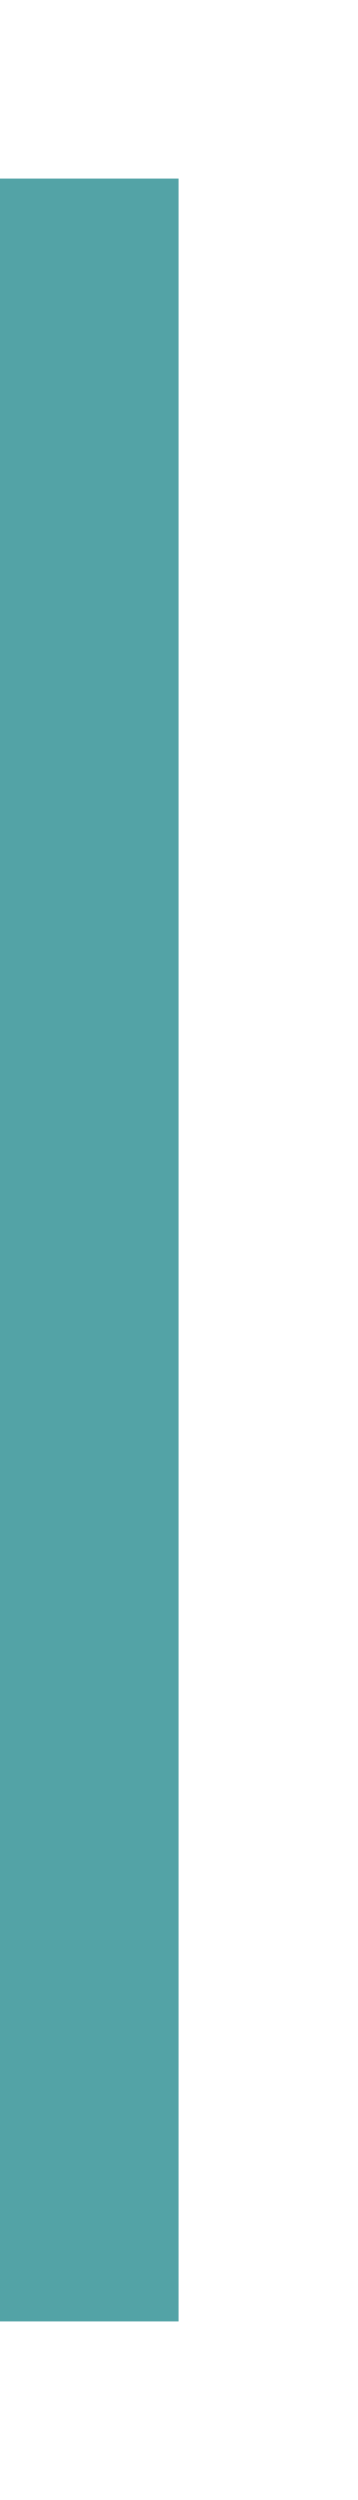
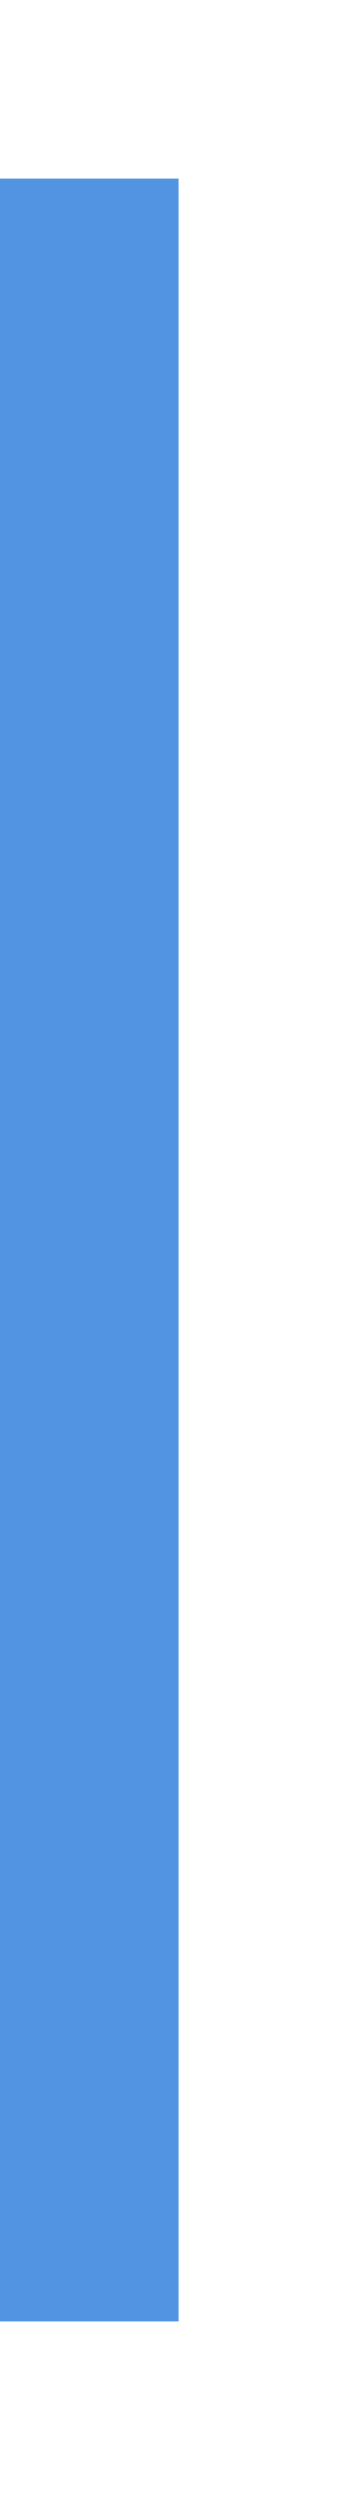
<svg xmlns="http://www.w3.org/2000/svg" xmlns:ns1="http://www.openswatchbook.org/uri/2009/osb" xmlns:xlink="http://www.w3.org/1999/xlink" width="4" height="28" id="svg11300" version="1.0" style="display:inline;enable-background:new">
  <defs id="defs3">
    <linearGradient id="selected_bg_color" ns1:paint="solid">
-       <stop style="stop-color:#53A3A6;stop-opacity:1;" offset="0" id="stop4137" />
+       <stop style="stop-color:#5294e2;stop-opacity:1;" offset="0" id="stop4137" />
    </linearGradient>
    <linearGradient xlink:href="#selected_bg_color" id="linearGradient4139" x1="14" y1="298" x2="14" y2="300" gradientUnits="userSpaceOnUse" gradientTransform="translate(272,-300)" />
  </defs>
  <g style="display:inline" id="layer1" transform="translate(0,-272)">
    <rect style="opacity:1;fill:url(#linearGradient4139);fill-opacity:1;stroke:none" id="rect4270-9" width="24" height="2" x="274" y="-2" transform="matrix(0,1,-1,0,0,0)" />
  </g>
</svg>
